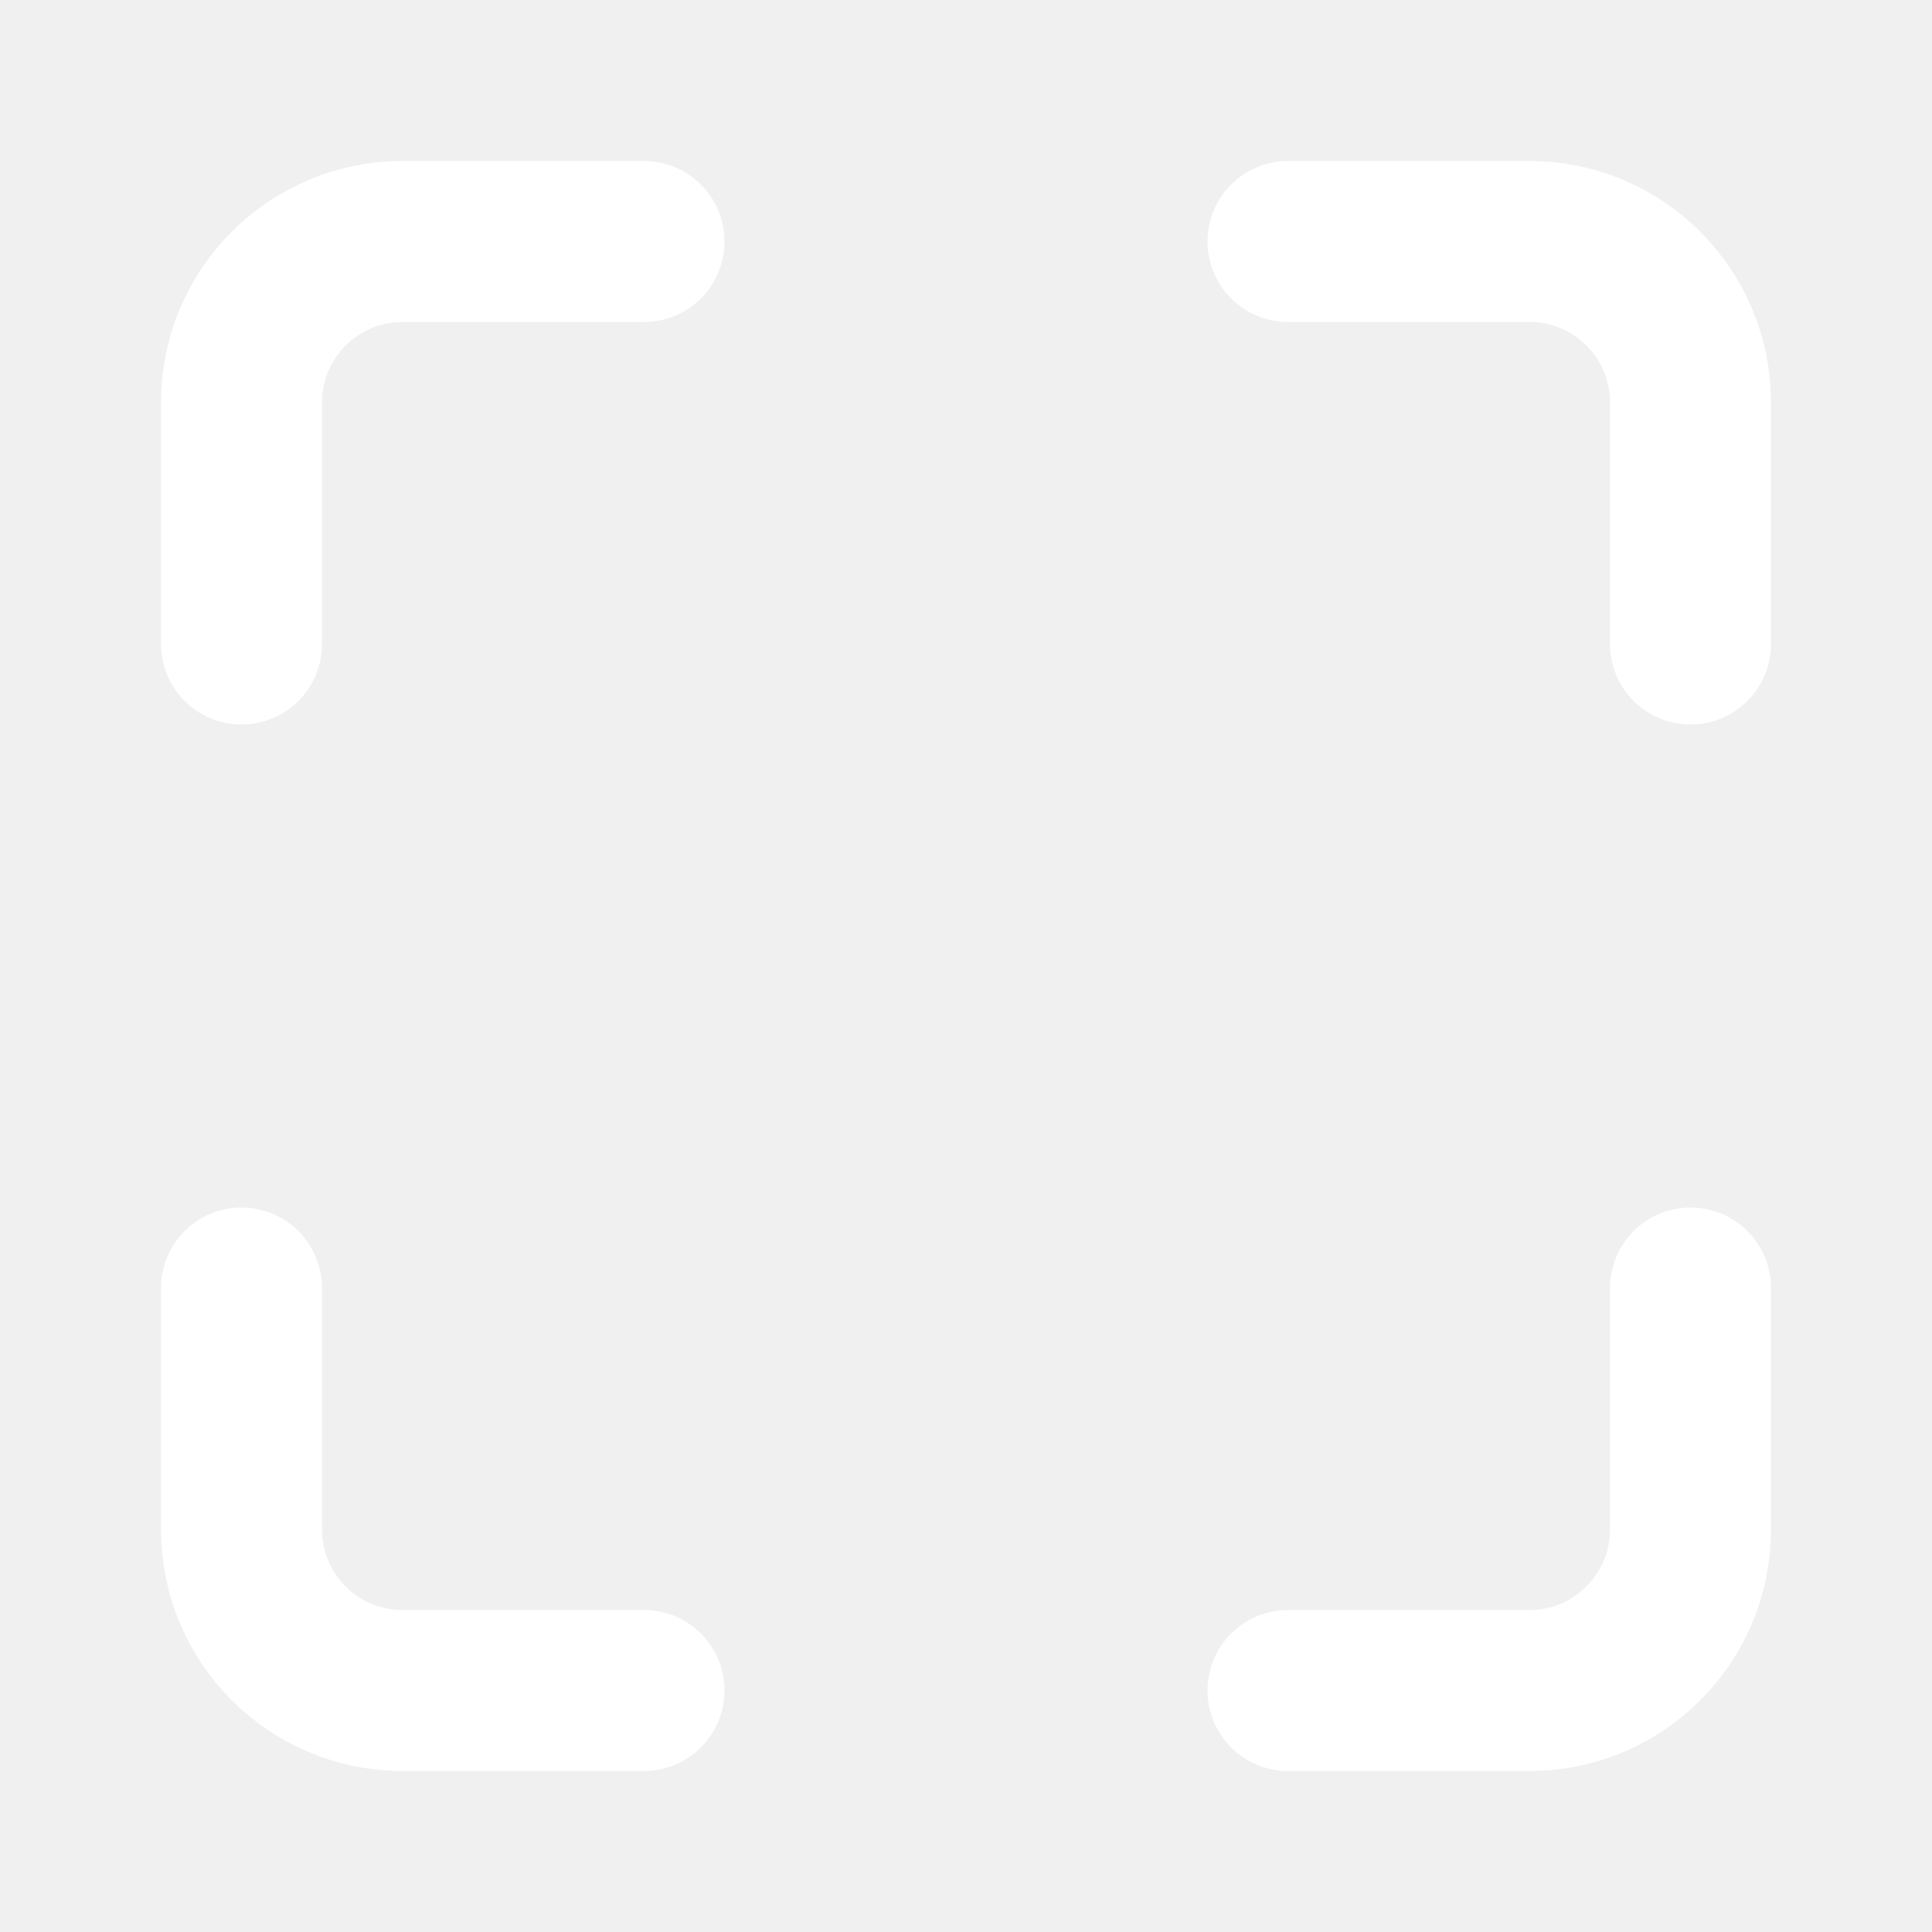
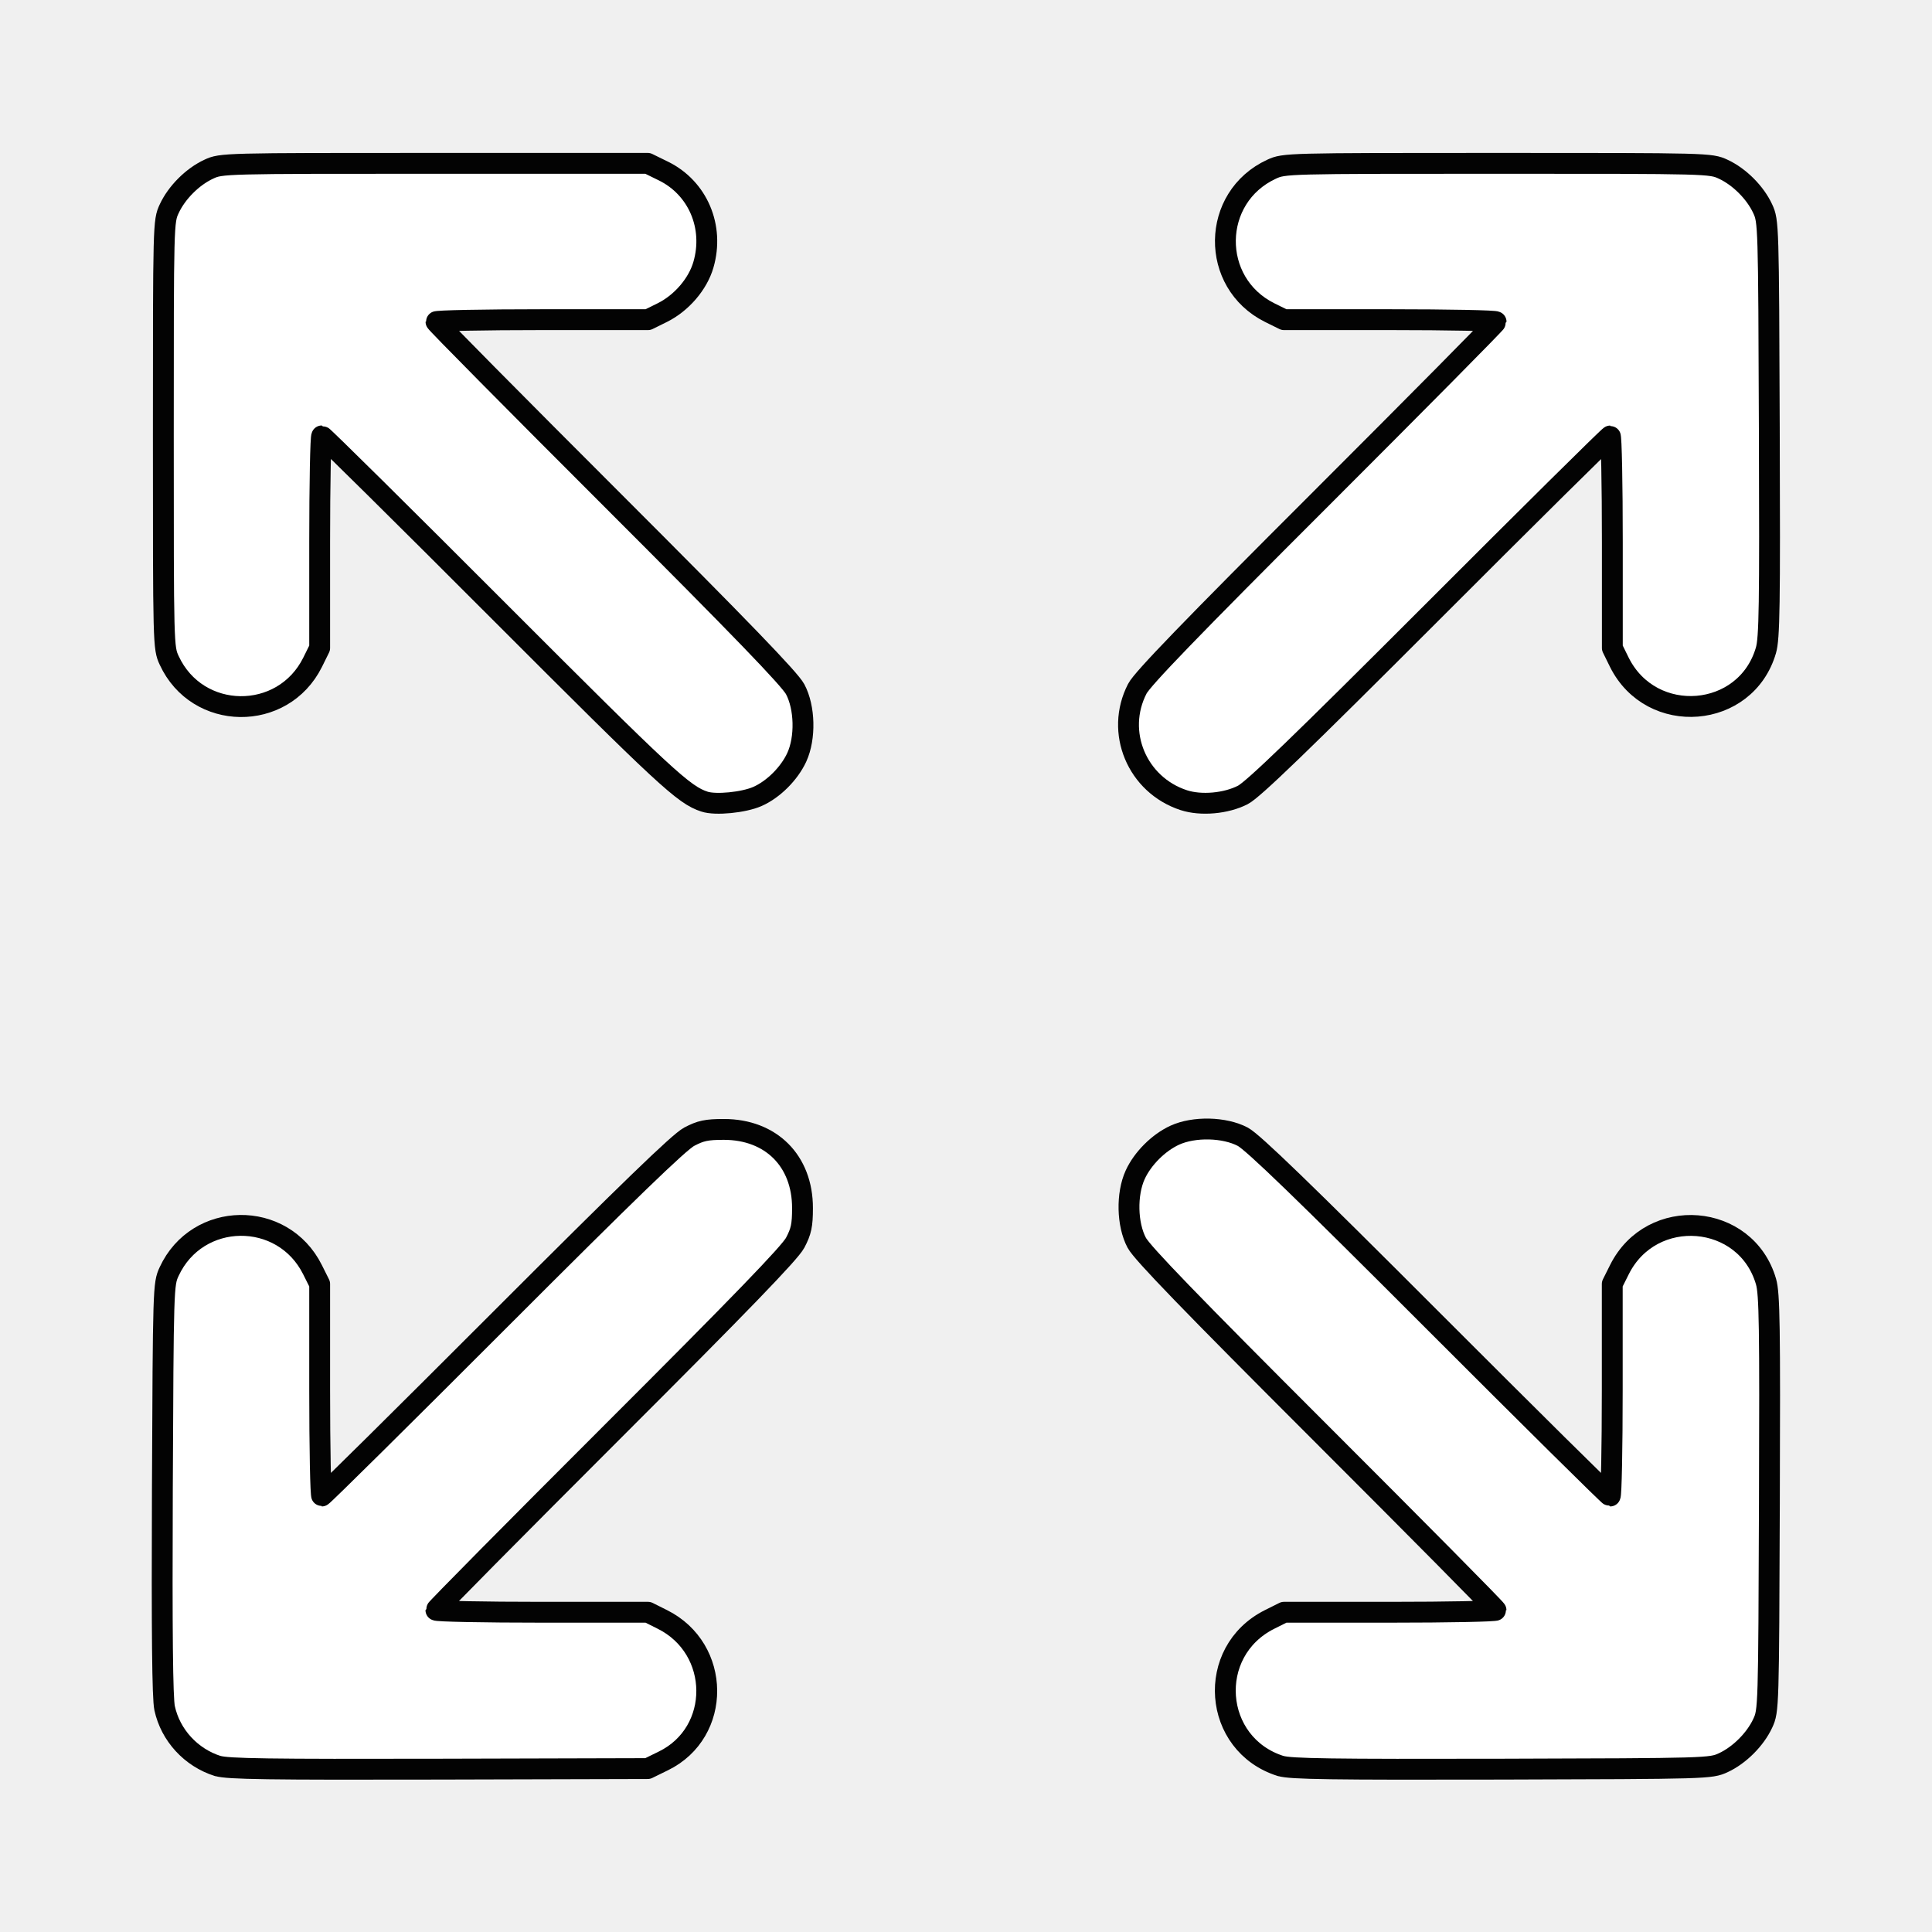
- <svg xmlns="http://www.w3.org/2000/svg" width="24" height="24" viewBox="0 0 24 24" fill="none" stroke="#fff" stroke-width="2" stroke-linecap="round" stroke-linejoin="round">
-   <path d="M8 3H5a2 2 0 0 0-2 2v3" />
-   <path d="M21 8V5a2 2 0 0 0-2-2h-3" />
-   <path d="M3 16v3a2 2 0 0 0 2 2h3" />
-   <path d="M16 21h3a2 2 0 0 0 2-2v-3" />
+ <svg xmlns="http://www.w3.org/2000/svg" width="24" height="24" viewBox="0 0 24 24" fill="none" stroke="currentColor" stroke-width="2" stroke-linecap="round" stroke-linejoin="round" version="1.1" id="svg10">
+   <defs id="defs14" />
+   <path d="m21 21-6-6m6 6v-4.8m0 4.8h-4.8" id="path2" />
+   <path d="M3 16.2V21m0 0h4.8M3 21l6-6" id="path4" />
+   <path d="M21 7.8V3m0 0h-4.8M21 3l-6 6" id="path6" />
+   <path d="M3 7.8V3m0 0h4.8M3 3l6 6" id="path8" />
+   <path style="fill:#ffffff;stroke:#030303;stroke-width:0.259;stroke-linecap:round;stroke-linejoin:round;stroke-dasharray:none" d="M 8.751,9.958 C 8.493,9.874 8.269,9.666 6.206,7.601 5.006,6.399 4.011,5.415 3.997,5.415 c -0.014,0 -0.026,0.593 -0.026,1.317 V 8.05 L 3.883,8.228 C 3.512,8.972 2.45,8.958 2.102,8.204 2.029,8.047 2.029,8.024 2.029,5.398 c 0,-2.626 5.916e-4,-2.649 0.073,-2.805 C 2.195,2.392 2.392,2.195 2.593,2.102 2.749,2.029 2.772,2.029 5.398,2.029 H 8.046 L 8.242,2.125 C 8.669,2.335 8.875,2.818 8.738,3.289 8.669,3.528 8.467,3.764 8.228,3.883 L 8.05,3.971 H 6.733 c -0.724,0 -1.317,0.012 -1.317,0.026 0,0.014 0.984,1.008 2.186,2.209 C 9.2,7.803 9.811,8.436 9.878,8.562 9.999,8.789 10.008,9.167 9.898,9.407 9.805,9.609 9.607,9.807 9.409,9.894 9.24,9.969 8.888,10.004 8.751,9.958 Z" id="path867" />
+   <path style="fill:#ffffff;stroke:#030303;stroke-width:0.259;stroke-linecap:round;stroke-linejoin:round;stroke-dasharray:none" d="M 14.705,9.94 C 14.124,9.75 13.85,9.094 14.128,8.556 14.19,8.434 14.799,7.804 16.399,6.206 c 1.202,-1.201 2.186,-2.195 2.186,-2.209 0,-0.014 -0.593,-0.026 -1.317,-0.026 H 15.95 L 15.772,3.883 C 15.028,3.512 15.042,2.45 15.796,2.102 c 0.157,-0.072 0.179,-0.073 2.805,-0.073 2.626,0 2.649,5.916e-4 2.805,0.073 0.201,0.093 0.398,0.29 0.491,0.491 0.072,0.156 0.073,0.191 0.082,2.733 0.008,2.209 0.002,2.601 -0.042,2.753 -0.248,0.853 -1.422,0.948 -1.821,0.148 L 20.029,8.05 V 6.733 c 0,-0.724 -0.012,-1.317 -0.026,-1.317 -0.014,0 -1.008,0.984 -2.209,2.186 C 16.157,9.24 15.567,9.809 15.439,9.875 15.231,9.982 14.92,10.01 14.705,9.94 Z" id="path869" />
+   <path style="fill:#ffffff;stroke:#030303;stroke-width:0.259;stroke-linecap:round;stroke-linejoin:round;stroke-dasharray:none" d="M 15.909,21.938 C 15.062,21.671 14.975,20.515 15.772,20.117 l 0.178,-0.089 h 1.317 c 0.724,0 1.317,-0.012 1.317,-0.026 0,-0.014 -0.984,-1.008 -2.186,-2.209 -1.598,-1.597 -2.21,-2.229 -2.277,-2.355 -0.121,-0.227 -0.129,-0.605 -0.019,-0.845 0.092,-0.201 0.289,-0.398 0.491,-0.491 0.24,-0.11 0.618,-0.101 0.845,0.019 0.126,0.067 0.759,0.679 2.355,2.277 1.201,1.202 2.195,2.186 2.209,2.186 0.014,0 0.026,-0.593 0.026,-1.317 v -1.317 l 0.089,-0.178 c 0.399,-0.8 1.573,-0.705 1.821,0.148 0.044,0.152 0.05,0.544 0.042,2.753 -0.009,2.543 -0.01,2.578 -0.082,2.733 -0.093,0.201 -0.29,0.398 -0.491,0.491 -0.156,0.072 -0.187,0.073 -2.754,0.08 -2.11,0.005 -2.624,-0.002 -2.745,-0.04 z" id="path871" />
+   <path style="fill:#ffffff;stroke:#030303;stroke-width:0.259;stroke-linecap:round;stroke-linejoin:round;stroke-dasharray:none" d="M 2.705,21.938 C 2.373,21.833 2.118,21.556 2.045,21.22 c -0.027,-0.124 -0.035,-0.943 -0.028,-2.722 0.011,-2.51 0.012,-2.547 0.084,-2.702 0.349,-0.754 1.41,-0.768 1.781,-0.024 l 0.089,0.178 v 1.317 c 0,0.724 0.012,1.317 0.026,1.317 0.014,0 1.008,-0.984 2.209,-2.186 1.597,-1.598 2.229,-2.21 2.355,-2.277 0.142,-0.075 0.217,-0.091 0.43,-0.091 0.587,-3.53e-4 0.979,0.391 0.978,0.978 -1.376e-4,0.213 -0.016,0.288 -0.091,0.43 -0.067,0.126 -0.679,0.759 -2.277,2.355 -1.202,1.201 -2.186,2.195 -2.186,2.209 0,0.014 0.593,0.026 1.317,0.026 H 8.05 l 0.178,0.089 c 0.729,0.363 0.737,1.403 0.014,1.757 l -0.196,0.096 -2.596,0.007 c -2.11,0.005 -2.624,-0.002 -2.745,-0.04 z" id="path873" />
</svg>
